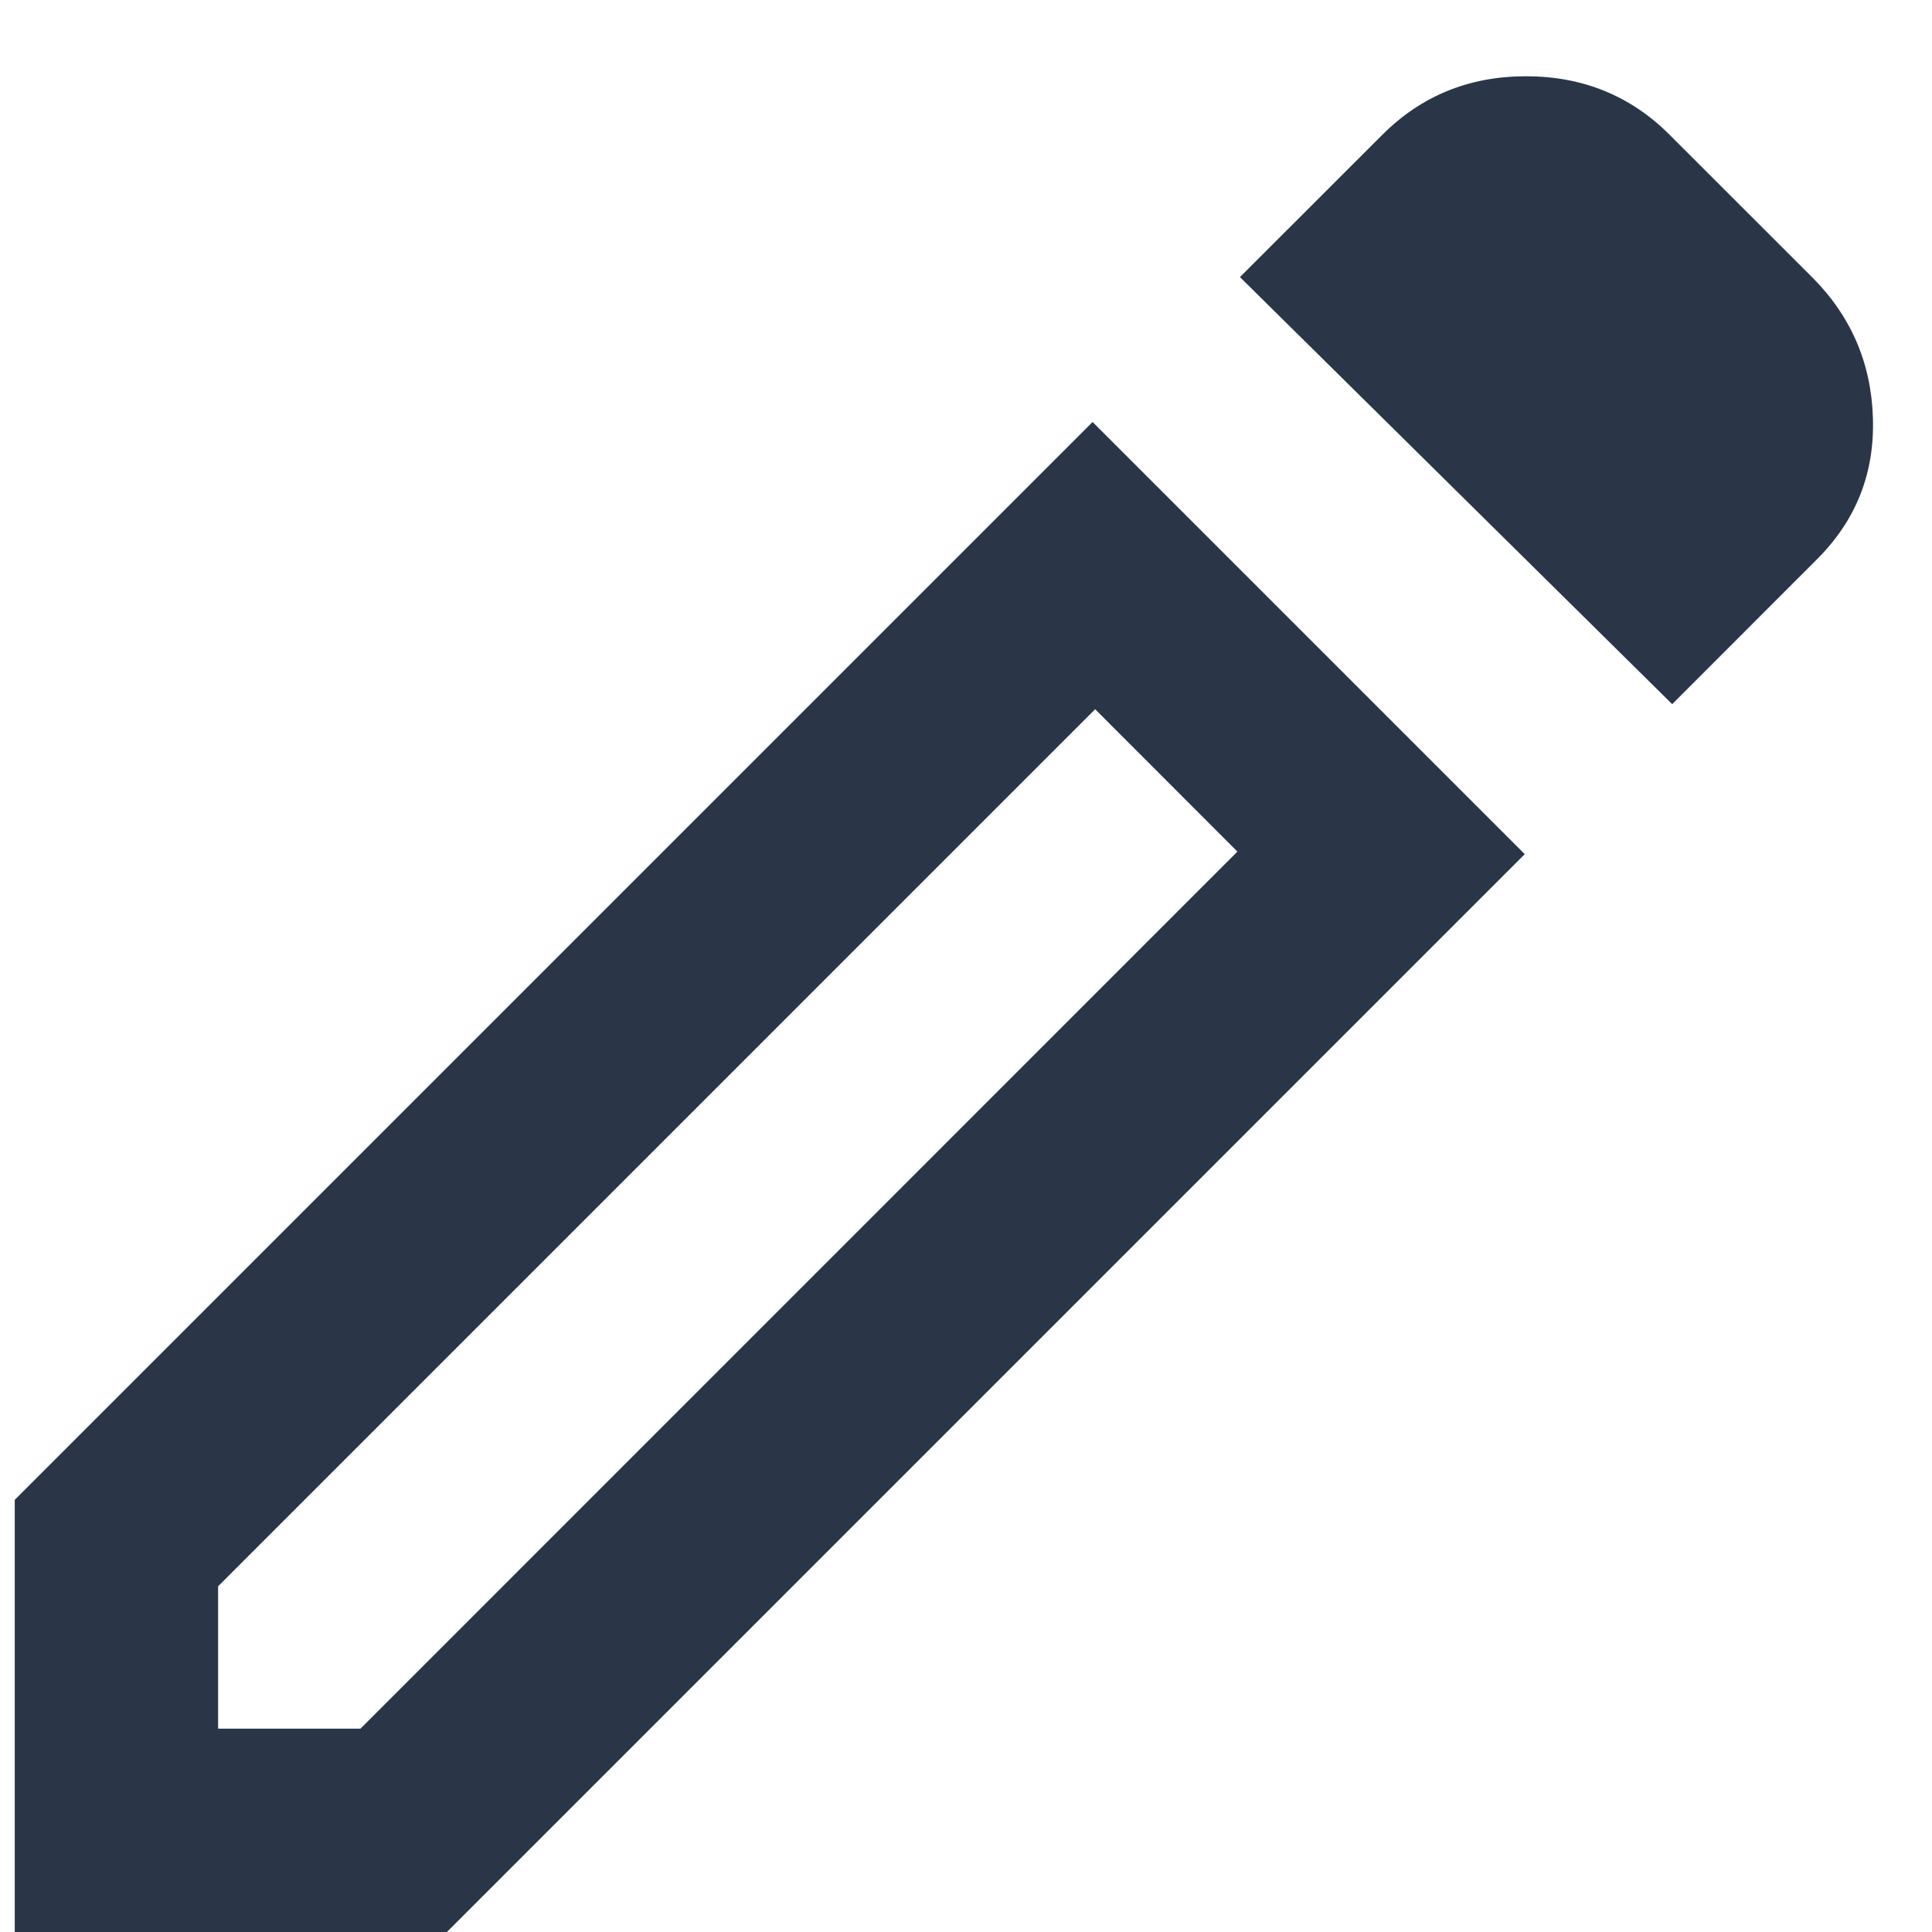
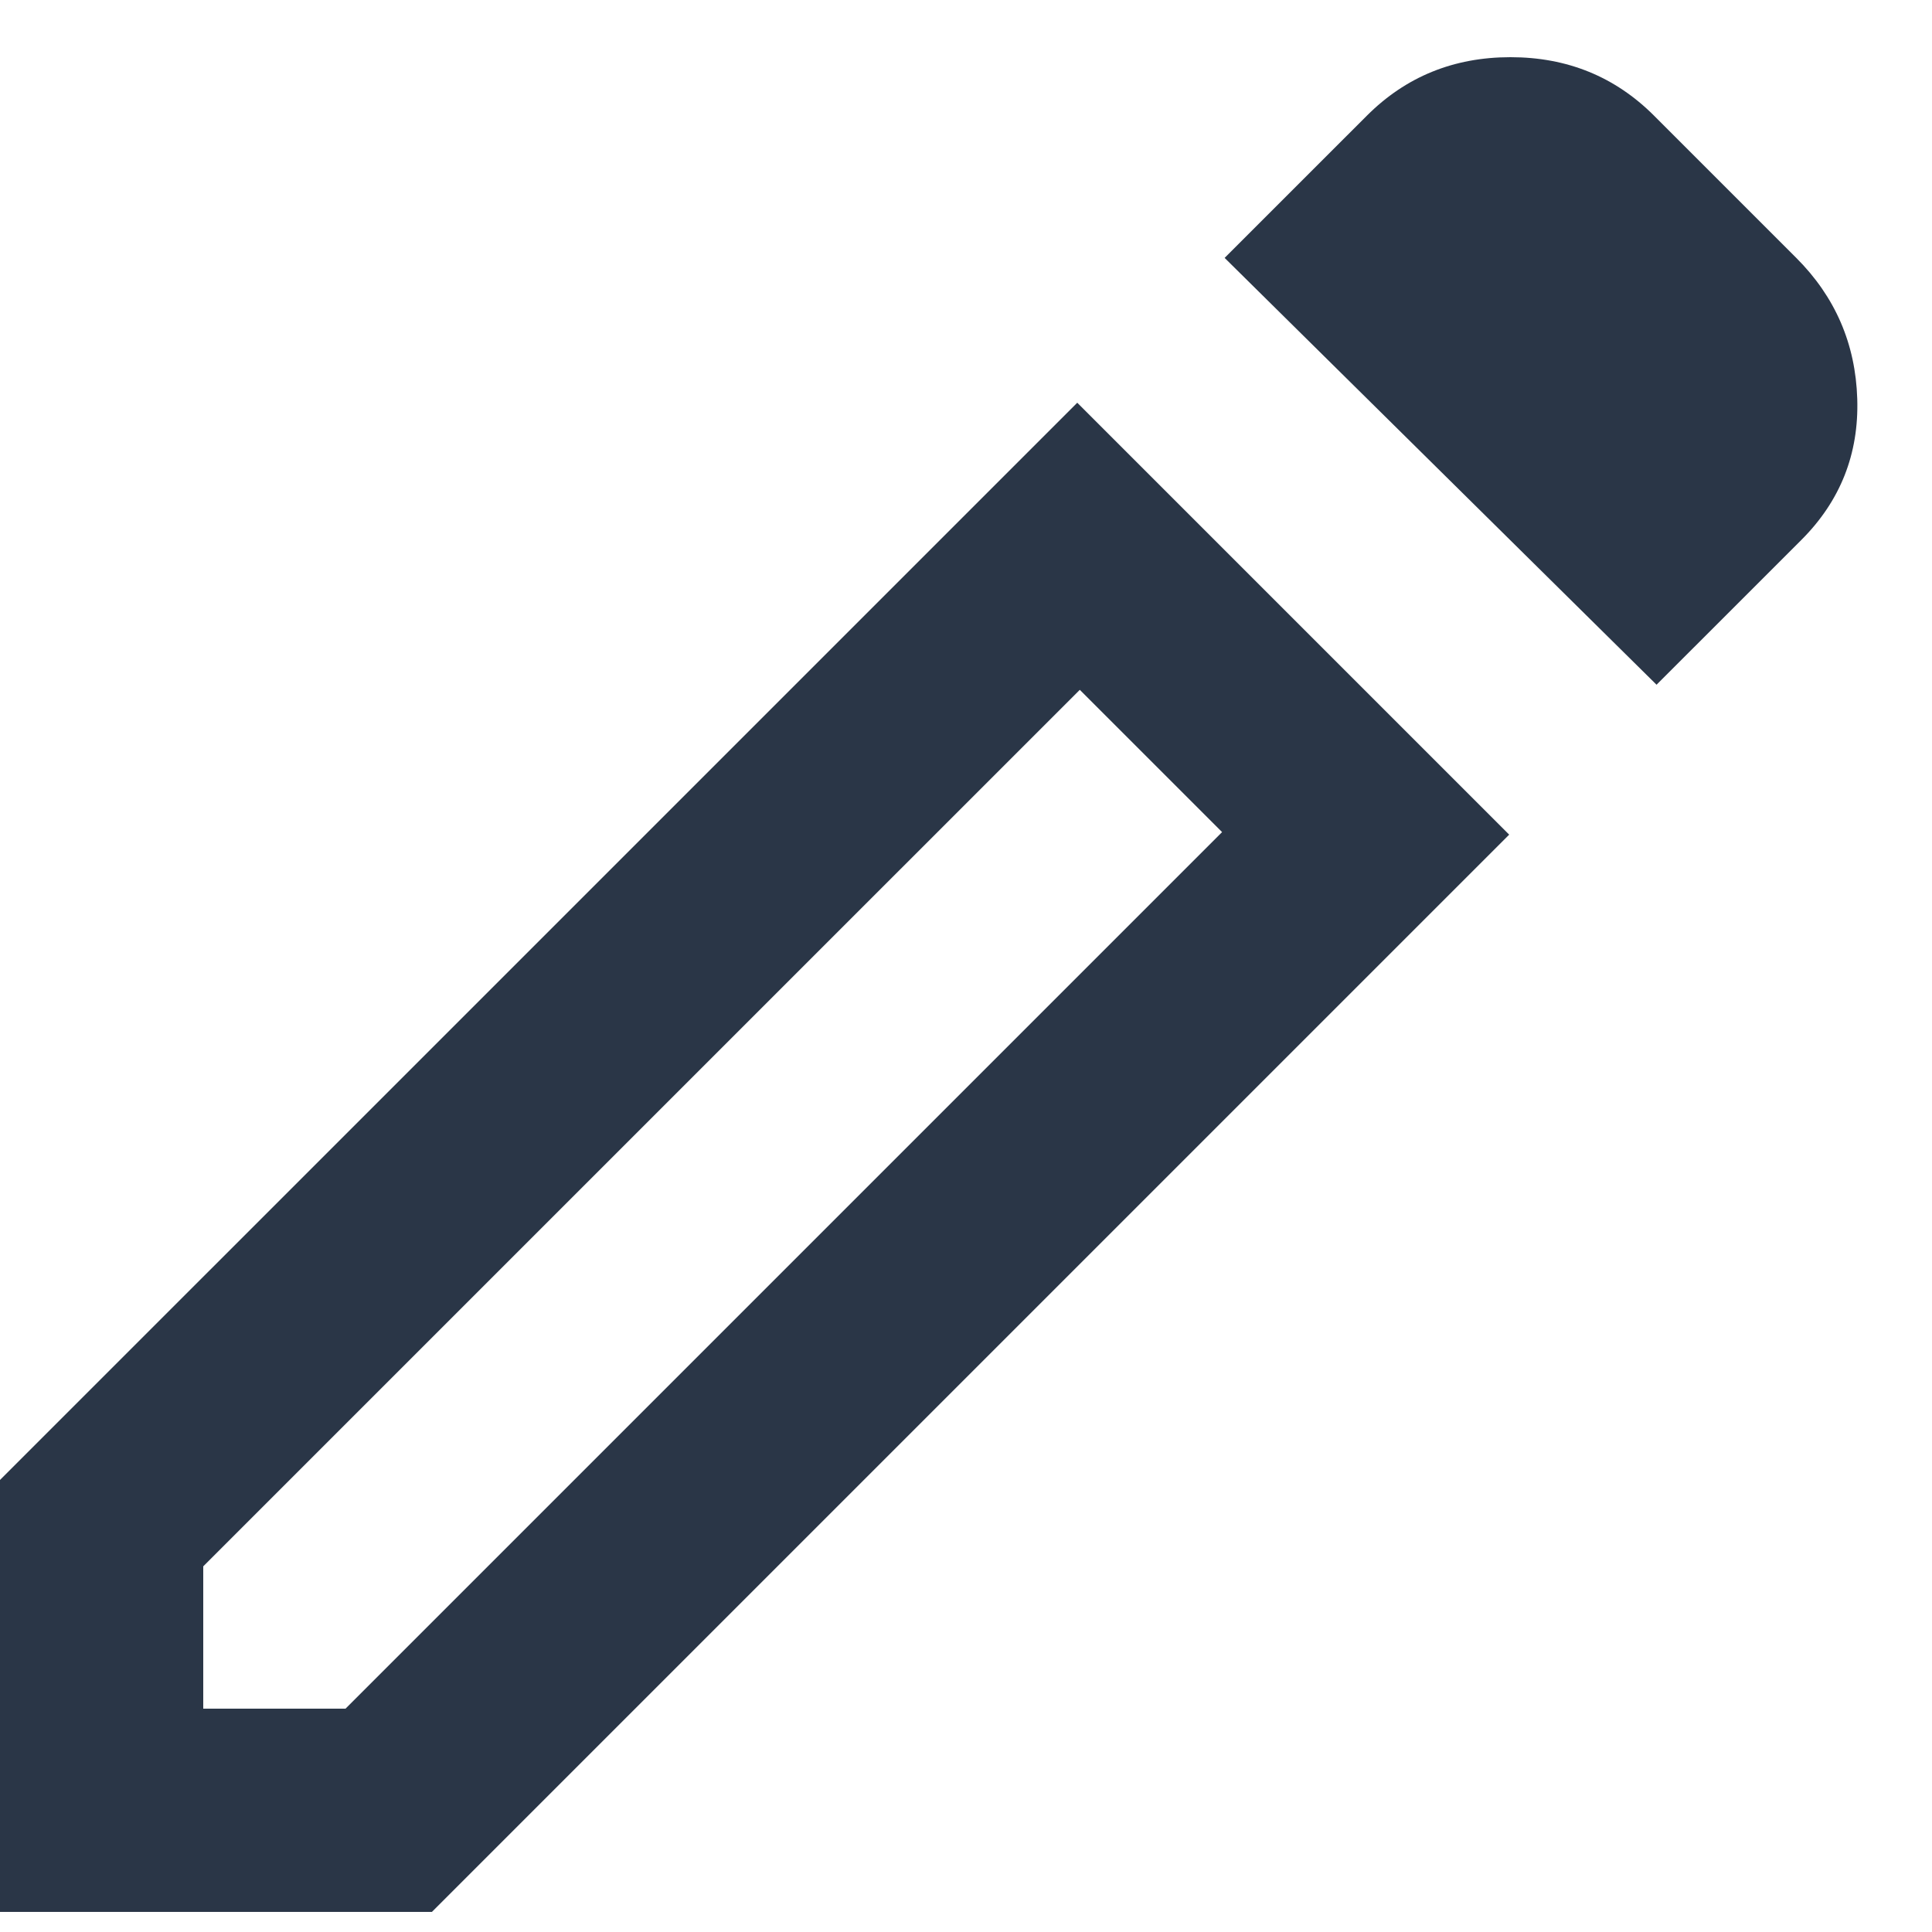
- <svg xmlns="http://www.w3.org/2000/svg" width="19" height="19" viewBox="0 0 19 19" fill="none">
-   <path d="M2.145 17H3.545L12.169 8.375L10.77 6.975L2.145 15.6V17ZM16.445 6.925L12.194 2.725L13.595 1.325C13.978 0.942 14.449 0.75 15.007 0.75C15.565 0.75 16.036 0.942 16.419 1.325L17.82 2.725C18.203 3.108 18.403 3.571 18.419 4.112C18.436 4.654 18.253 5.117 17.869 5.5L16.445 6.925ZM14.995 8.4L4.395 19H0.145V14.75L10.745 4.15L14.995 8.4Z" fill="#2A3647" />
+ <svg xmlns="http://www.w3.org/2000/svg" width="100%" height="100%" viewBox="0 0 80 80" version="1.1" xml:space="preserve" style="fill-rule:evenodd;clip-rule:evenodd;stroke-linejoin:round;stroke-miterlimit:2;">
+   <g>
+     <path d="M8.416,70.751l5.892,-0l36.296,-36.296l-5.892,-5.891l-36.296,36.295l0,5.892Zm60.178,-42.398l-17.885,-17.674l5.892,-5.891c1.613,-1.613 3.594,-2.42 5.944,-2.42c2.349,0 4.33,0.807 5.944,2.42l5.891,5.891c1.613,1.613 2.455,3.56 2.525,5.839c0.07,2.28 -0.701,4.226 -2.314,5.839l-5.997,5.996Zm-6.102,6.208l-44.607,44.606l-17.885,-0l-0,-17.885l44.607,-44.606l17.885,17.885Z" style="fill:#2a3647;fill-rule:nonzero;" />
+   </g>
</svg>
